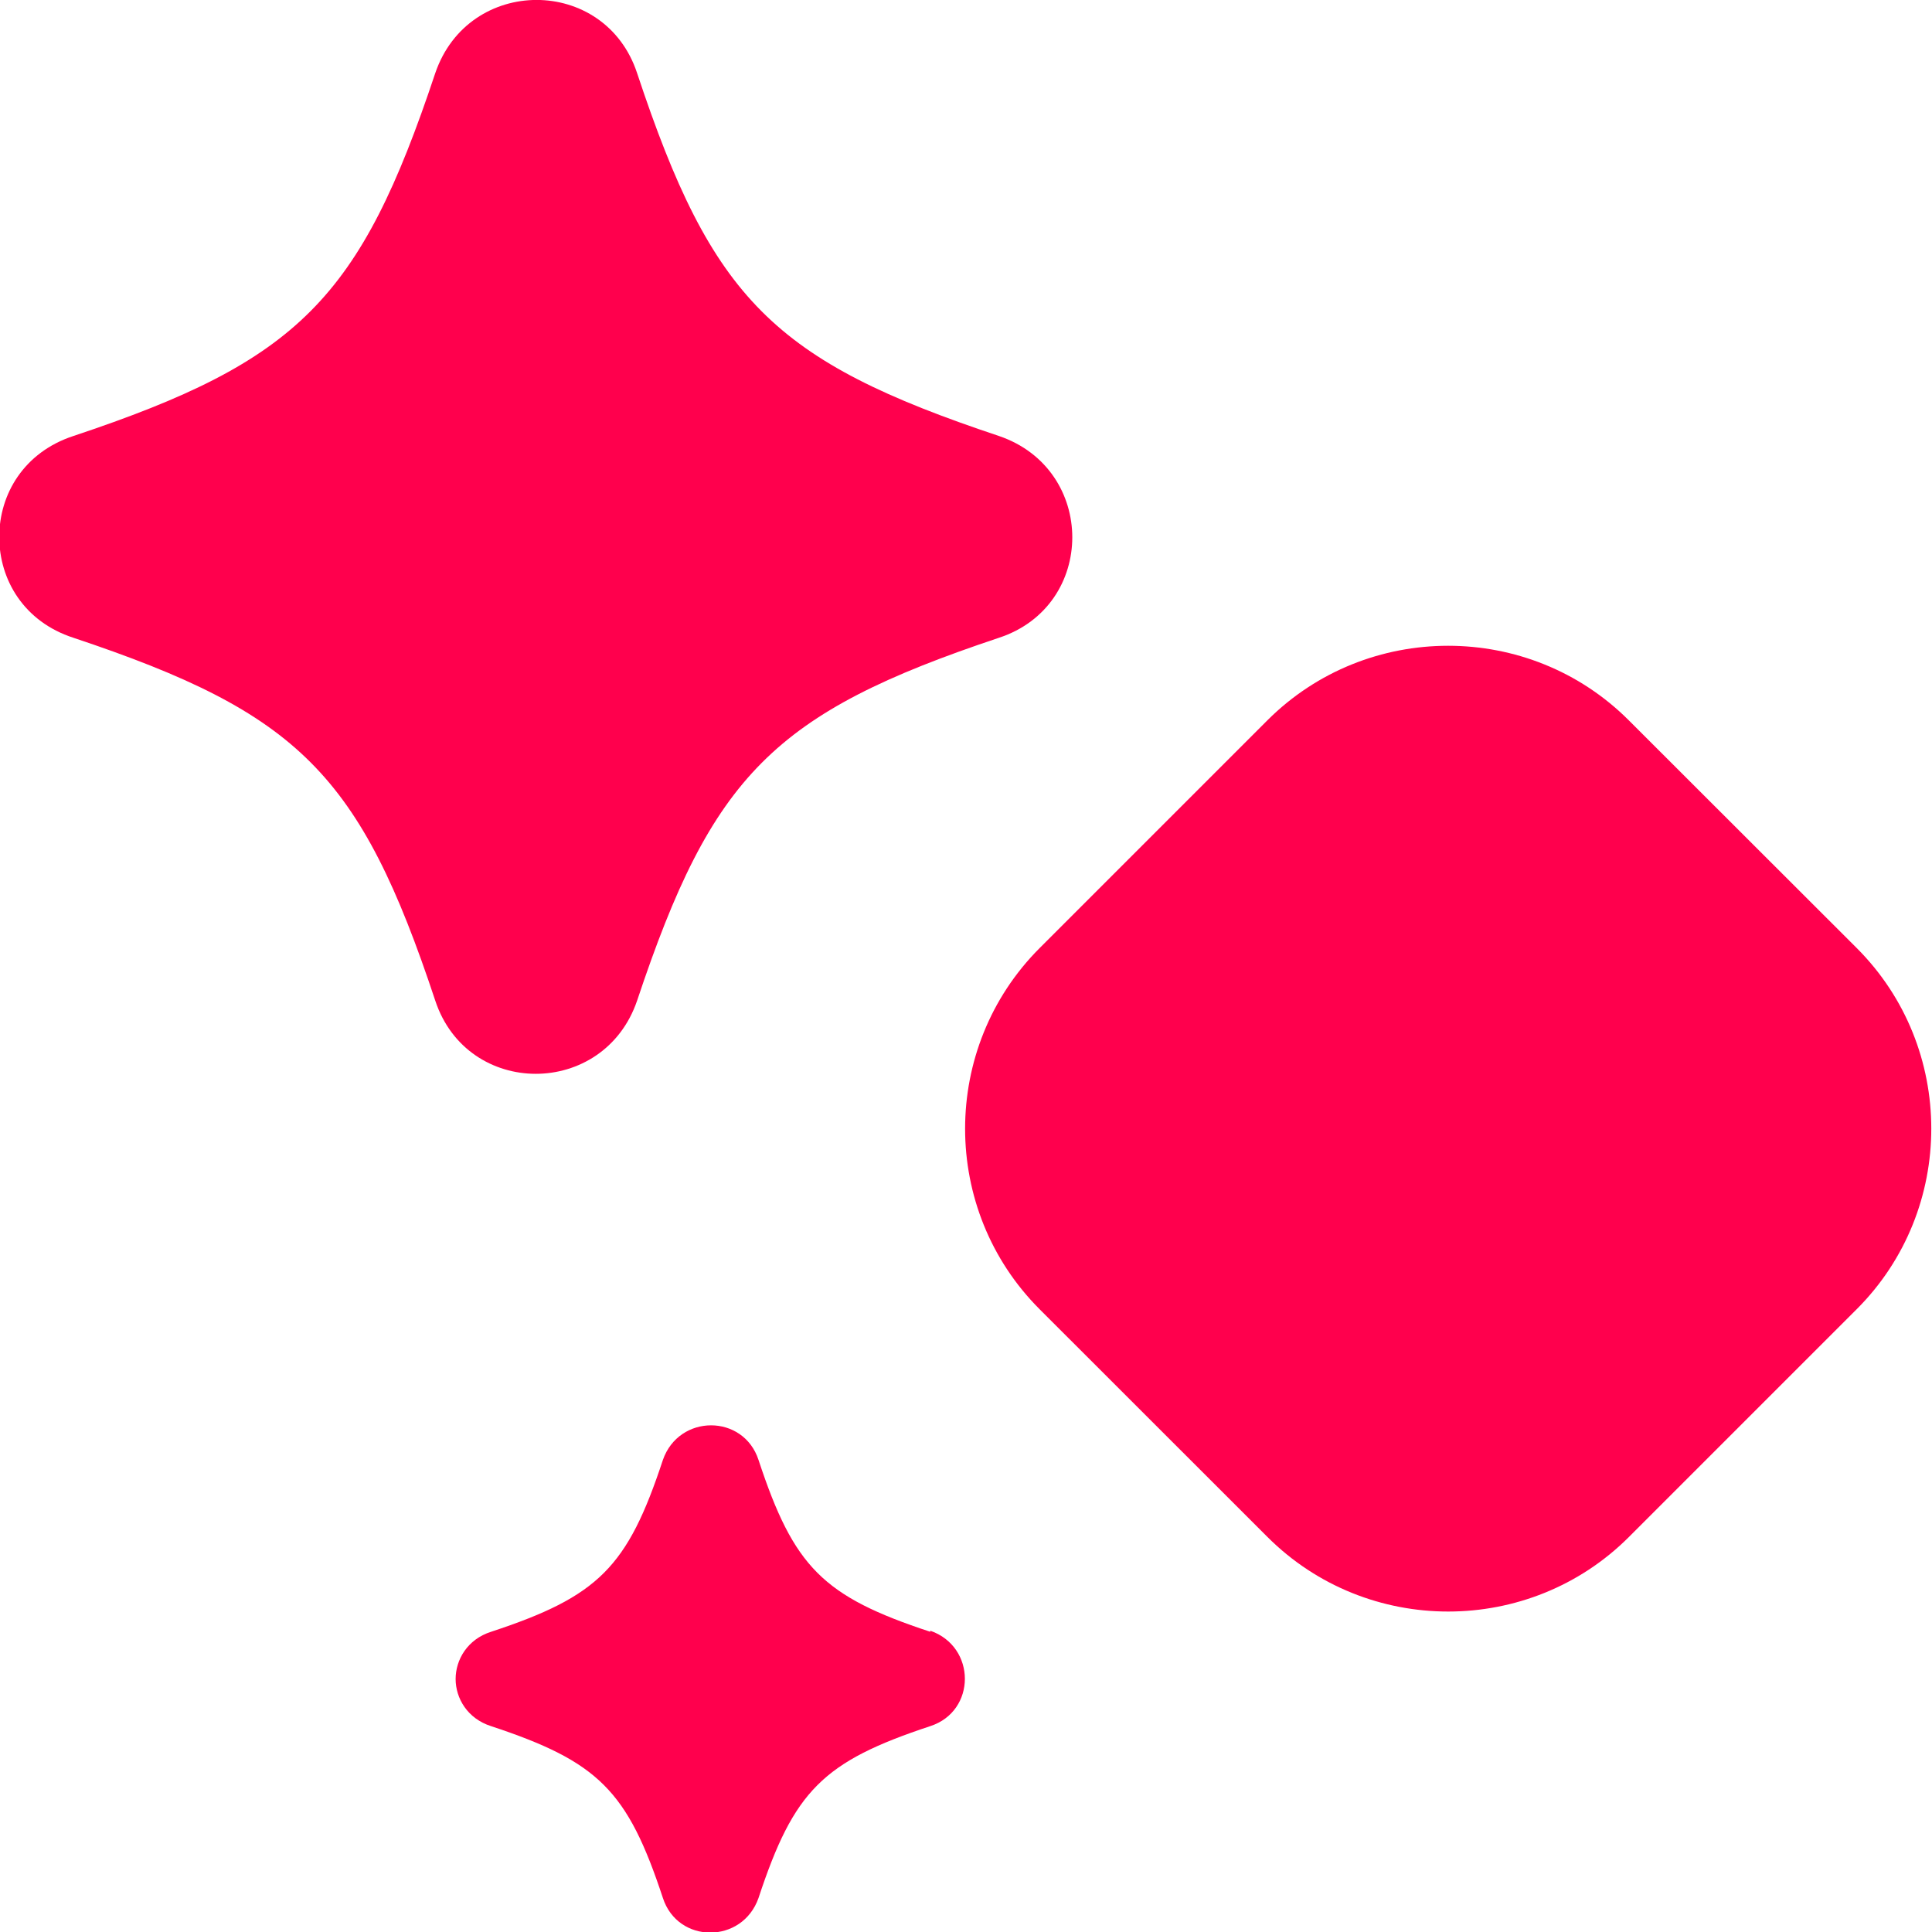
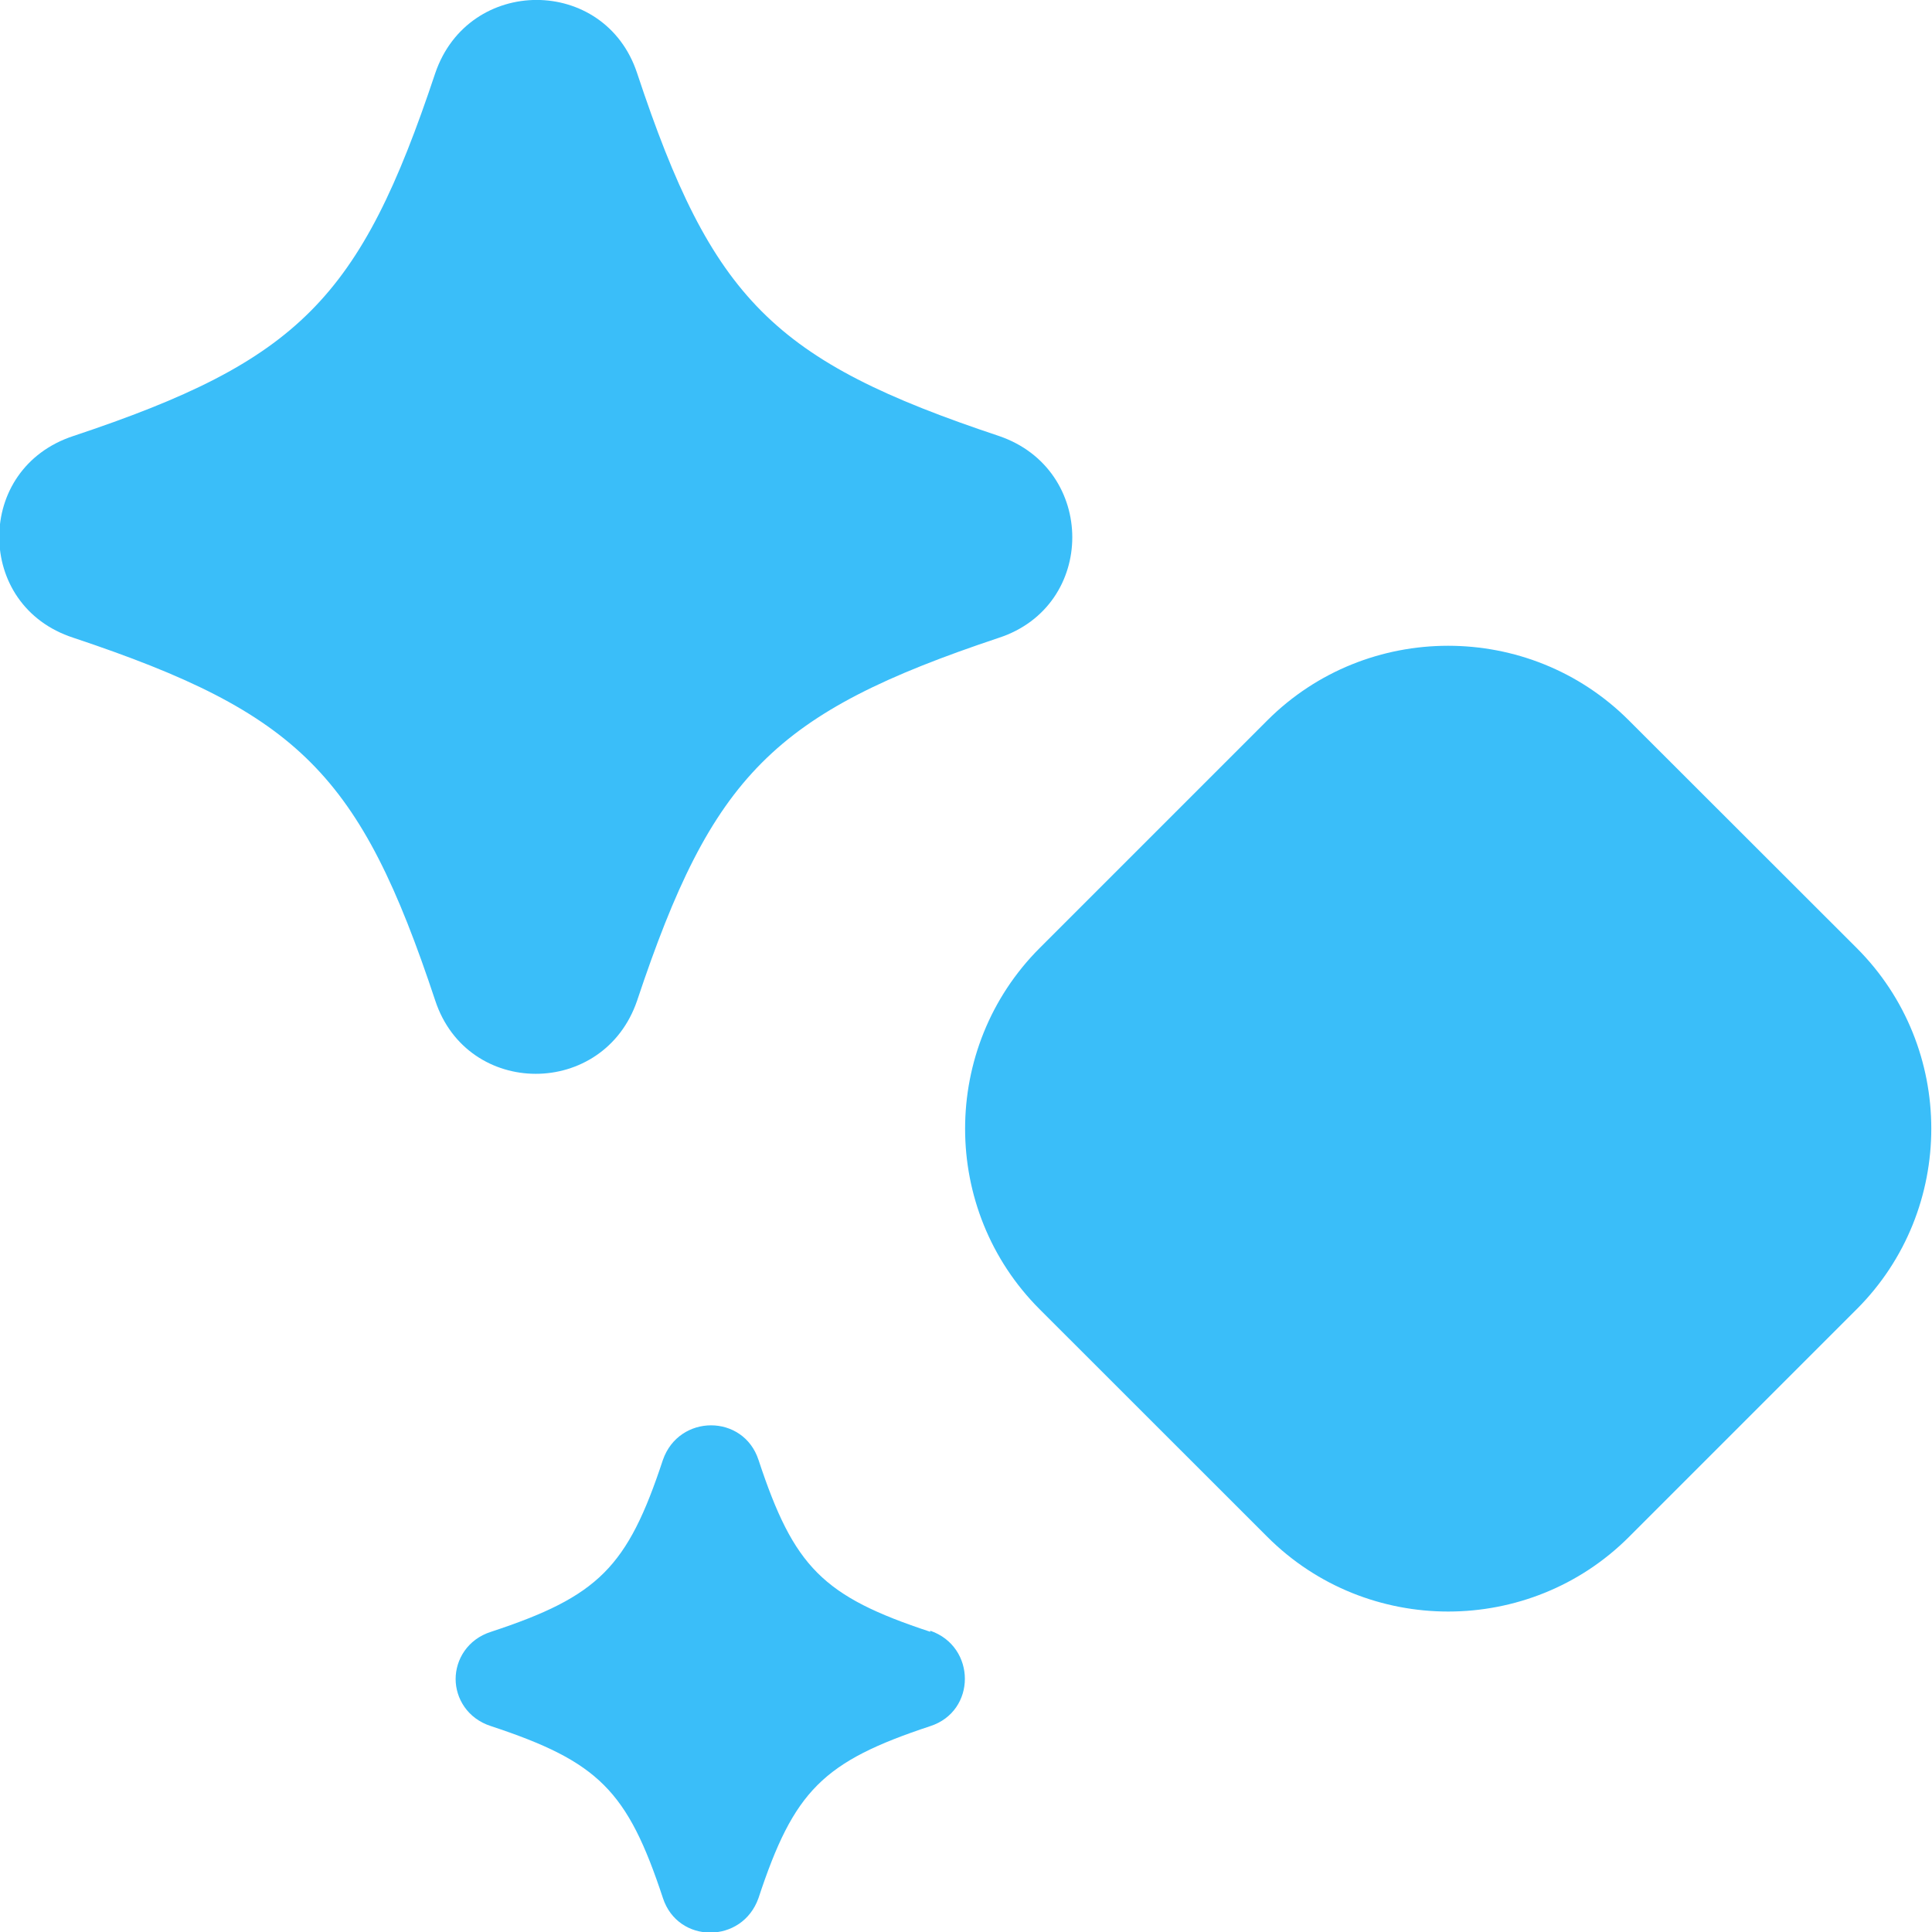
<svg xmlns="http://www.w3.org/2000/svg" width="18" height="18" viewBox="0 0 18 18" fill="none">
-   <path fill-rule="evenodd" clip-rule="evenodd" d="M5.936 9.322C6.636 7.223 7.207 6.643 9.307 5.942C10.218 5.643 10.218 4.372 9.307 4.062C7.207 3.362 6.636 2.792 5.936 0.682C5.636 -0.228 4.365 -0.228 4.055 0.682C3.355 2.783 2.785 3.362 0.684 4.062C0.224 4.213 -0.007 4.603 -0.007 5.003C-0.007 5.402 0.224 5.793 0.684 5.942C2.785 6.643 3.355 7.213 4.055 9.322C4.355 10.232 5.626 10.232 5.936 9.322ZM8.667 15.203C7.667 14.873 7.397 14.602 7.067 13.602C6.926 13.172 6.326 13.172 6.176 13.602C5.846 14.602 5.576 14.873 4.575 15.203C4.355 15.273 4.245 15.463 4.245 15.643C4.245 15.822 4.355 16.012 4.575 16.082C5.576 16.413 5.846 16.683 6.176 17.683C6.316 18.113 6.916 18.113 7.067 17.683C7.397 16.683 7.667 16.413 8.667 16.082C9.097 15.943 9.097 15.342 8.667 15.193V15.203ZM11.808 6.711L9.686 8.833C8.76 9.76 8.76 11.273 9.687 12.199L11.809 14.32C12.736 15.246 14.25 15.246 15.177 14.319L17.299 12.197C18.225 11.271 18.225 9.758 17.298 8.832L15.175 6.711C14.249 5.785 12.735 5.785 11.808 6.711Z" fill="#FF004D" />
+   <path fill-rule="evenodd" clip-rule="evenodd" d="M5.936 9.322C6.636 7.223 7.207 6.643 9.307 5.942C10.218 5.643 10.218 4.372 9.307 4.062C7.207 3.362 6.636 2.792 5.936 0.682C5.636 -0.228 4.365 -0.228 4.055 0.682C3.355 2.783 2.785 3.362 0.684 4.062C0.224 4.213 -0.007 4.603 -0.007 5.003C-0.007 5.402 0.224 5.793 0.684 5.942C2.785 6.643 3.355 7.213 4.055 9.322C4.355 10.232 5.626 10.232 5.936 9.322ZM8.667 15.203C7.667 14.873 7.397 14.602 7.067 13.602C6.926 13.172 6.326 13.172 6.176 13.602C5.846 14.602 5.576 14.873 4.575 15.203C4.355 15.273 4.245 15.463 4.245 15.643C4.245 15.822 4.355 16.012 4.575 16.082C5.576 16.413 5.846 16.683 6.176 17.683C6.316 18.113 6.916 18.113 7.067 17.683C7.397 16.683 7.667 16.413 8.667 16.082C9.097 15.943 9.097 15.342 8.667 15.193V15.203ZM11.808 6.711L9.686 8.833C8.76 9.76 8.76 11.273 9.687 12.199L11.809 14.32C12.736 15.246 14.25 15.246 15.177 14.319L17.299 12.197C18.225 11.271 18.225 9.758 17.298 8.832L15.175 6.711C14.249 5.785 12.735 5.785 11.808 6.711Z" fill="#3ABEF9" />
</svg>
